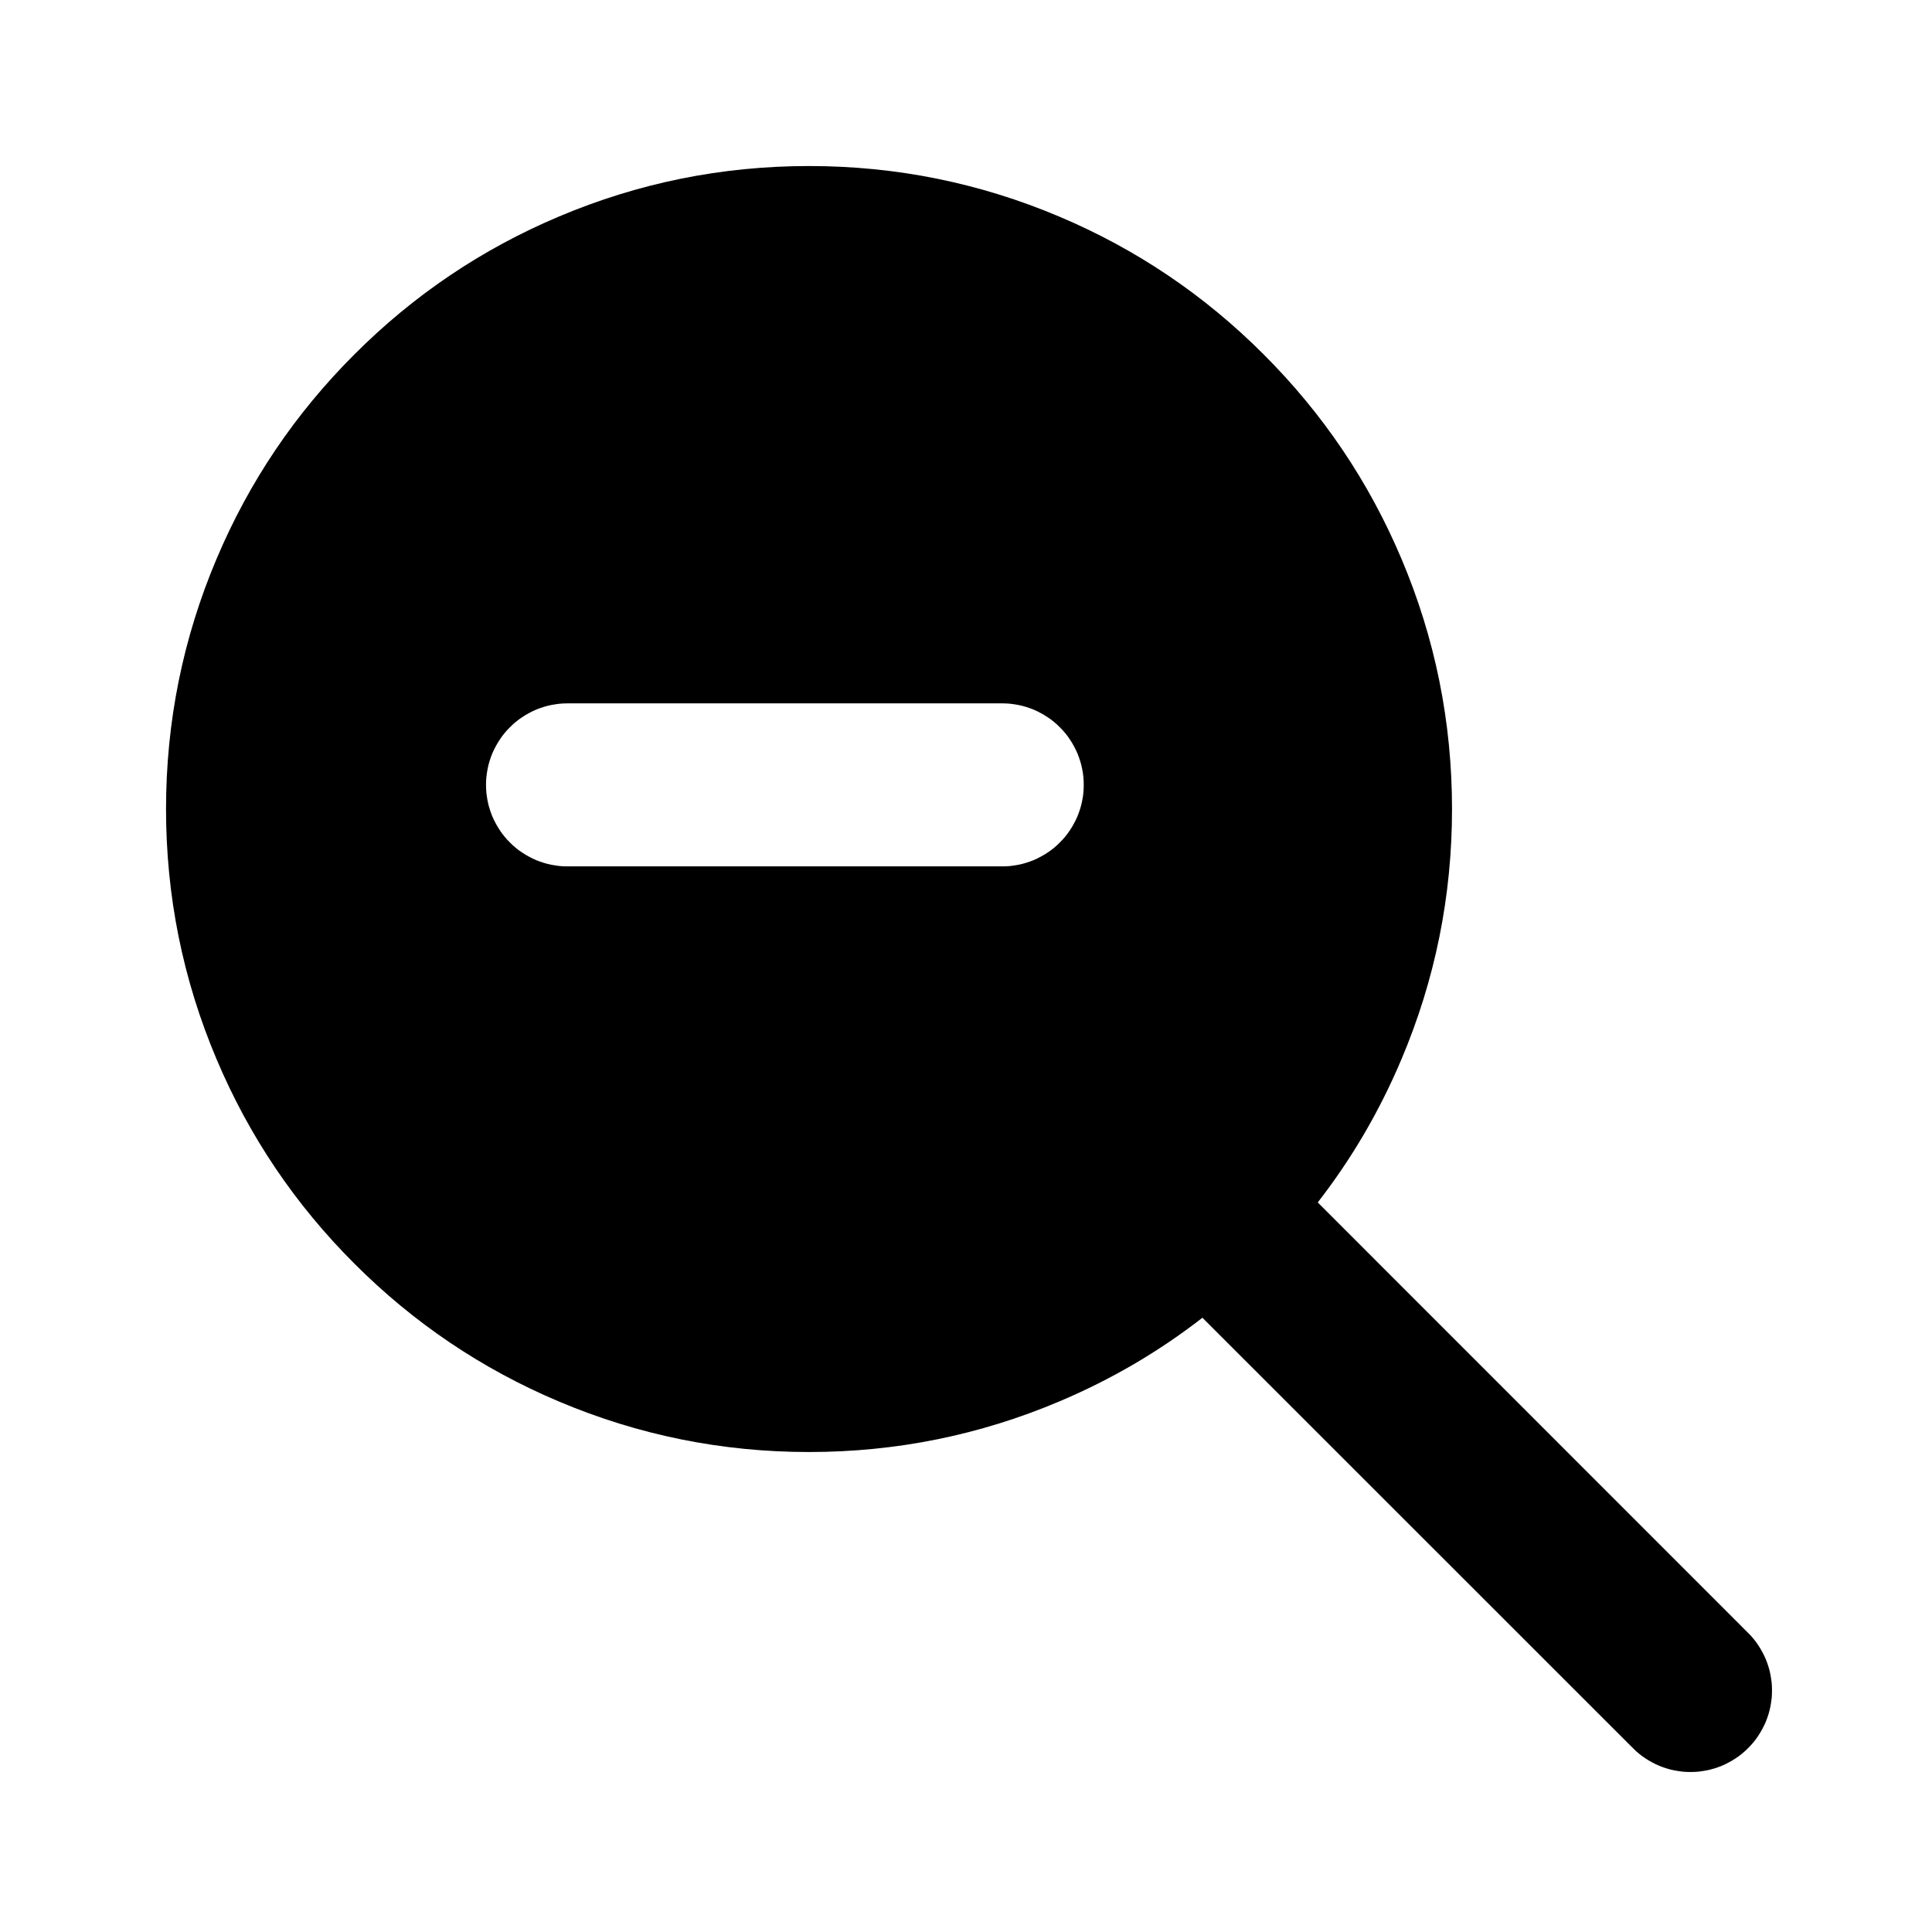
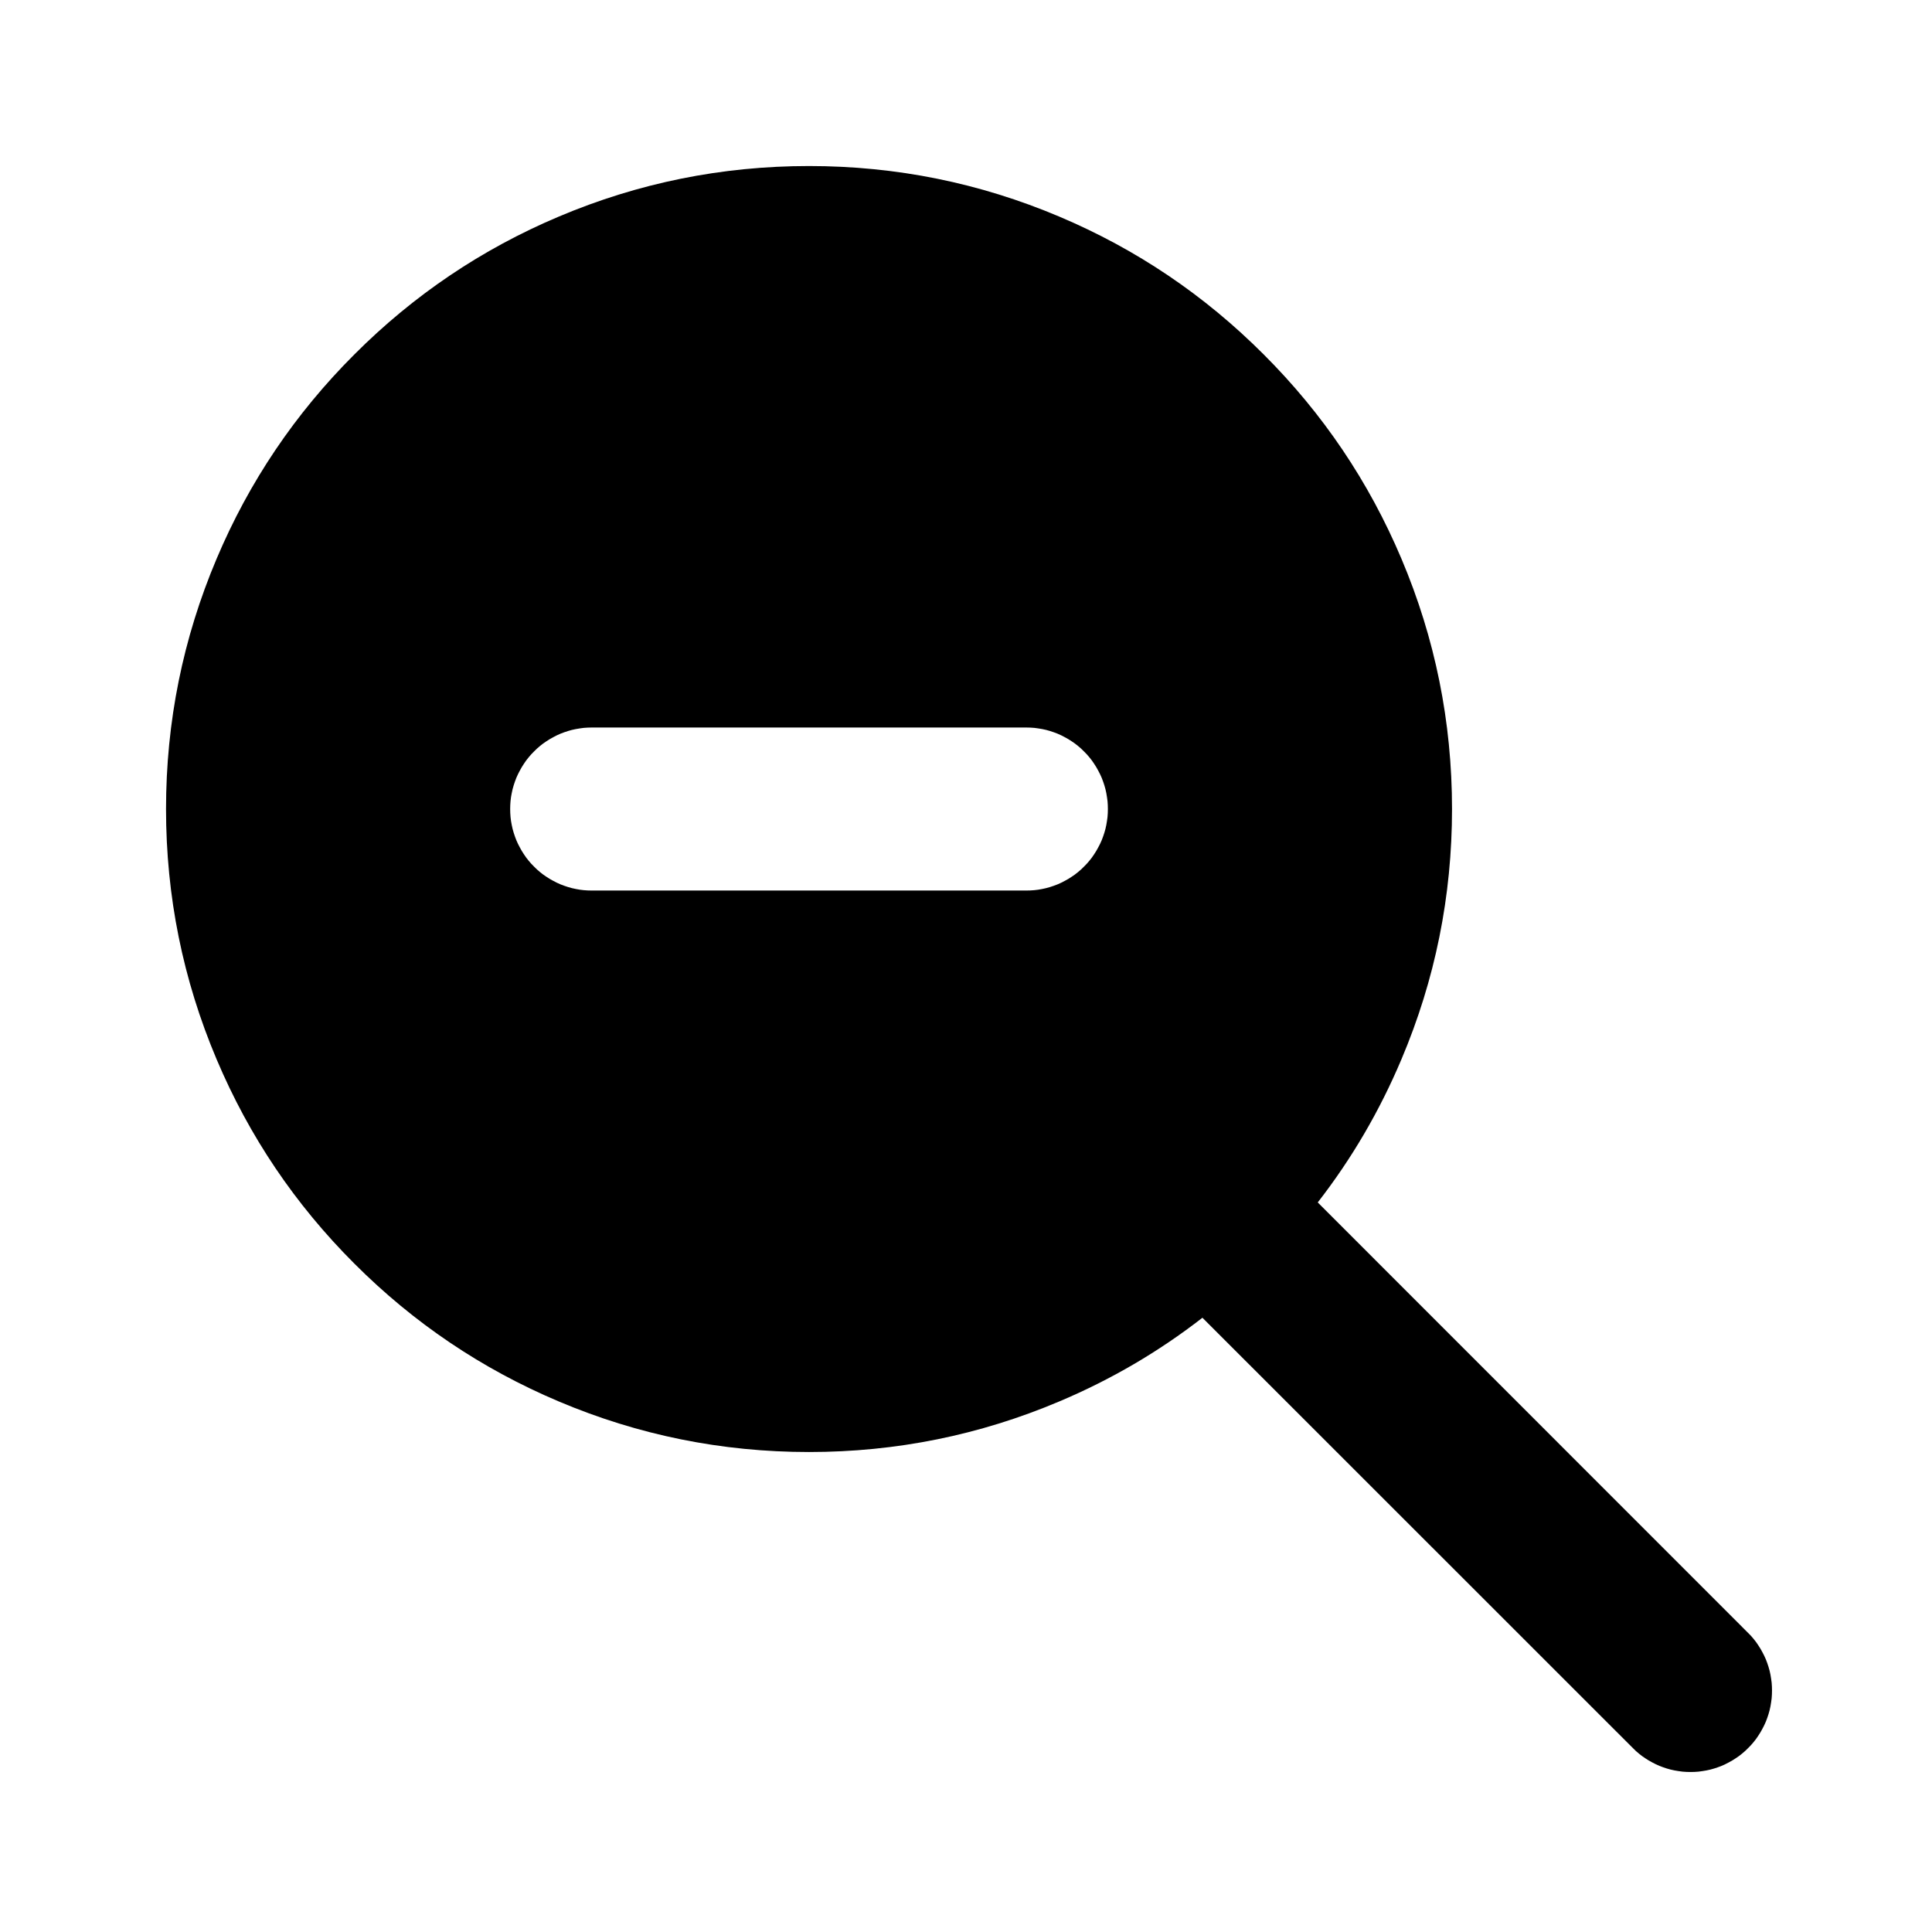
<svg xmlns="http://www.w3.org/2000/svg" fill="none" viewBox="0 0 16 16">
-   <path d="M1.375 6.7Q1.375 5.617 1.794 4.627Q2.198 3.671 2.935 2.935Q3.671 2.198 4.627 1.794Q5.617 1.375 6.7 1.375Q7.783 1.375 8.773 1.794Q9.729 2.198 10.465 2.935Q11.202 3.671 11.606 4.627Q12.025 5.617 12.025 6.7Q12.025 7.783 11.606 8.773Q11.335 9.415 10.913 9.958L14.477 13.523Q14.501 13.546 14.522 13.572Q14.543 13.597 14.561 13.625Q14.58 13.653 14.595 13.682Q14.611 13.711 14.624 13.742Q14.636 13.772 14.646 13.804Q14.656 13.836 14.662 13.868Q14.668 13.901 14.672 13.934Q14.675 13.967 14.675 14Q14.675 14.033 14.672 14.066Q14.668 14.099 14.662 14.132Q14.656 14.164 14.646 14.196Q14.636 14.228 14.624 14.258Q14.611 14.289 14.595 14.318Q14.58 14.347 14.561 14.375Q14.543 14.403 14.522 14.428Q14.501 14.454 14.477 14.477Q14.454 14.501 14.428 14.522Q14.403 14.543 14.375 14.561Q14.347 14.58 14.318 14.595Q14.289 14.611 14.258 14.624Q14.228 14.636 14.196 14.646Q14.164 14.656 14.132 14.662Q14.099 14.668 14.066 14.672Q14.033 14.675 14 14.675Q13.967 14.675 13.934 14.672Q13.901 14.668 13.868 14.662Q13.836 14.656 13.804 14.646Q13.772 14.636 13.742 14.624Q13.711 14.611 13.682 14.595Q13.653 14.58 13.625 14.561Q13.597 14.543 13.572 14.522Q13.546 14.501 13.523 14.477L9.958 10.913Q9.415 11.335 8.773 11.606Q7.783 12.025 6.7 12.025Q5.617 12.025 4.627 11.606Q3.671 11.202 2.935 10.465Q2.198 9.729 1.794 8.773Q1.375 7.783 1.375 6.7ZM4.7 5.825Q4.667 5.825 4.634 5.828Q4.601 5.832 4.568 5.838Q4.536 5.844 4.504 5.854Q4.472 5.864 4.442 5.876Q4.411 5.889 4.382 5.905Q4.353 5.92 4.325 5.939Q4.297 5.957 4.272 5.978Q4.246 5.999 4.223 6.023Q4.199 6.046 4.178 6.072Q4.157 6.097 4.139 6.125Q4.12 6.153 4.105 6.182Q4.089 6.211 4.076 6.242Q4.064 6.272 4.054 6.304Q4.044 6.336 4.038 6.368Q4.032 6.401 4.028 6.434Q4.025 6.467 4.025 6.5Q4.025 6.533 4.028 6.566Q4.032 6.599 4.038 6.632Q4.044 6.664 4.054 6.696Q4.064 6.728 4.076 6.758Q4.089 6.789 4.105 6.818Q4.12 6.847 4.139 6.875Q4.157 6.903 4.178 6.928Q4.199 6.954 4.223 6.977Q4.246 7.001 4.272 7.022Q4.297 7.043 4.325 7.061Q4.353 7.08 4.382 7.095Q4.411 7.111 4.442 7.124Q4.472 7.136 4.504 7.146Q4.536 7.156 4.568 7.162Q4.601 7.168 4.634 7.172Q4.667 7.175 4.7 7.175H8.3Q8.333 7.175 8.366 7.172Q8.399 7.168 8.432 7.162Q8.464 7.156 8.496 7.146Q8.528 7.136 8.558 7.124Q8.589 7.111 8.618 7.095Q8.647 7.08 8.675 7.061Q8.703 7.043 8.728 7.022Q8.754 7.001 8.777 6.977Q8.801 6.954 8.822 6.928Q8.843 6.903 8.861 6.875Q8.88 6.847 8.895 6.818Q8.911 6.789 8.924 6.758Q8.936 6.728 8.946 6.696Q8.956 6.664 8.962 6.632Q8.969 6.599 8.972 6.566Q8.975 6.533 8.975 6.5Q8.975 6.467 8.972 6.434Q8.969 6.401 8.962 6.368Q8.956 6.336 8.946 6.304Q8.936 6.272 8.924 6.242Q8.911 6.211 8.895 6.182Q8.88 6.153 8.861 6.125Q8.843 6.097 8.822 6.072Q8.801 6.046 8.777 6.023Q8.754 5.999 8.728 5.978Q8.703 5.957 8.675 5.939Q8.647 5.92 8.618 5.905Q8.589 5.889 8.558 5.876Q8.528 5.864 8.496 5.854Q8.464 5.844 8.432 5.838Q8.399 5.832 8.366 5.828Q8.333 5.825 8.3 5.825Z" fill="currentColor" />
+   <path d="M1.375 6.7Q1.375 5.617 1.794 4.627Q2.198 3.671 2.935 2.935Q3.671 2.198 4.627 1.794Q5.617 1.375 6.7 1.375Q7.783 1.375 8.773 1.794Q9.729 2.198 10.465 2.935Q11.202 3.671 11.606 4.627Q12.025 5.617 12.025 6.7Q12.025 7.783 11.606 8.773Q11.335 9.415 10.913 9.958L14.477 13.523Q14.501 13.546 14.522 13.572Q14.543 13.597 14.561 13.625Q14.58 13.653 14.595 13.682Q14.611 13.711 14.624 13.742Q14.636 13.772 14.646 13.804Q14.656 13.836 14.662 13.868Q14.668 13.901 14.672 13.934Q14.675 13.967 14.675 14Q14.675 14.033 14.672 14.066Q14.668 14.099 14.662 14.132Q14.656 14.164 14.646 14.196Q14.636 14.228 14.624 14.258Q14.611 14.289 14.595 14.318Q14.58 14.347 14.561 14.375Q14.543 14.403 14.522 14.428Q14.501 14.454 14.477 14.477Q14.454 14.501 14.428 14.522Q14.403 14.543 14.375 14.561Q14.347 14.58 14.318 14.595Q14.289 14.611 14.258 14.624Q14.228 14.636 14.196 14.646Q14.164 14.656 14.132 14.662Q14.099 14.668 14.066 14.672Q14.033 14.675 14 14.675Q13.967 14.675 13.934 14.672Q13.901 14.668 13.868 14.662Q13.836 14.656 13.804 14.646Q13.772 14.636 13.742 14.624Q13.711 14.611 13.682 14.595Q13.653 14.58 13.625 14.561Q13.597 14.543 13.572 14.522Q13.546 14.501 13.523 14.477L9.958 10.913Q9.415 11.335 8.773 11.606Q7.783 12.025 6.7 12.025Q5.617 12.025 4.627 11.606Q3.671 11.202 2.935 10.465Q2.198 9.729 1.794 8.773Q1.375 7.783 1.375 6.7ZM4.9 6.025Q4.867 6.025 4.834 6.028Q4.801 6.032 4.768 6.038Q4.736 6.044 4.704 6.054Q4.672 6.064 4.642 6.076Q4.611 6.089 4.582 6.105Q4.553 6.12 4.525 6.139Q4.497 6.157 4.472 6.178Q4.446 6.199 4.423 6.223Q4.399 6.246 4.378 6.272Q4.357 6.297 4.339 6.325Q4.32 6.353 4.305 6.382Q4.289 6.411 4.276 6.442Q4.264 6.472 4.254 6.504Q4.244 6.536 4.238 6.568Q4.231 6.601 4.228 6.634Q4.225 6.667 4.225 6.7Q4.225 6.733 4.228 6.766Q4.231 6.799 4.238 6.832Q4.244 6.864 4.254 6.896Q4.264 6.928 4.276 6.958Q4.289 6.989 4.305 7.018Q4.32 7.047 4.339 7.075Q4.357 7.103 4.378 7.128Q4.399 7.154 4.423 7.177Q4.446 7.201 4.472 7.222Q4.497 7.243 4.525 7.261Q4.553 7.28 4.582 7.295Q4.611 7.311 4.642 7.324Q4.672 7.336 4.704 7.346Q4.736 7.356 4.768 7.362Q4.801 7.369 4.834 7.372Q4.867 7.375 4.9 7.375H8.5Q8.533 7.375 8.566 7.372Q8.599 7.369 8.632 7.362Q8.664 7.356 8.696 7.346Q8.728 7.336 8.758 7.324Q8.789 7.311 8.818 7.295Q8.847 7.28 8.875 7.261Q8.903 7.243 8.928 7.222Q8.954 7.201 8.977 7.177Q9.001 7.154 9.022 7.128Q9.043 7.103 9.061 7.075Q9.08 7.047 9.095 7.018Q9.111 6.989 9.124 6.958Q9.136 6.928 9.146 6.896Q9.156 6.864 9.162 6.832Q9.168 6.799 9.172 6.766Q9.175 6.733 9.175 6.7Q9.175 6.667 9.172 6.634Q9.168 6.601 9.162 6.568Q9.156 6.536 9.146 6.504Q9.136 6.472 9.124 6.442Q9.111 6.411 9.095 6.382Q9.08 6.353 9.061 6.325Q9.043 6.297 9.022 6.272Q9.001 6.246 8.977 6.223Q8.954 6.199 8.928 6.178Q8.903 6.157 8.875 6.139Q8.847 6.12 8.818 6.105Q8.789 6.089 8.758 6.076Q8.728 6.064 8.696 6.054Q8.664 6.044 8.632 6.038Q8.599 6.032 8.566 6.028Q8.533 6.025 8.5 6.025Z" fill="currentColor" />
</svg>
